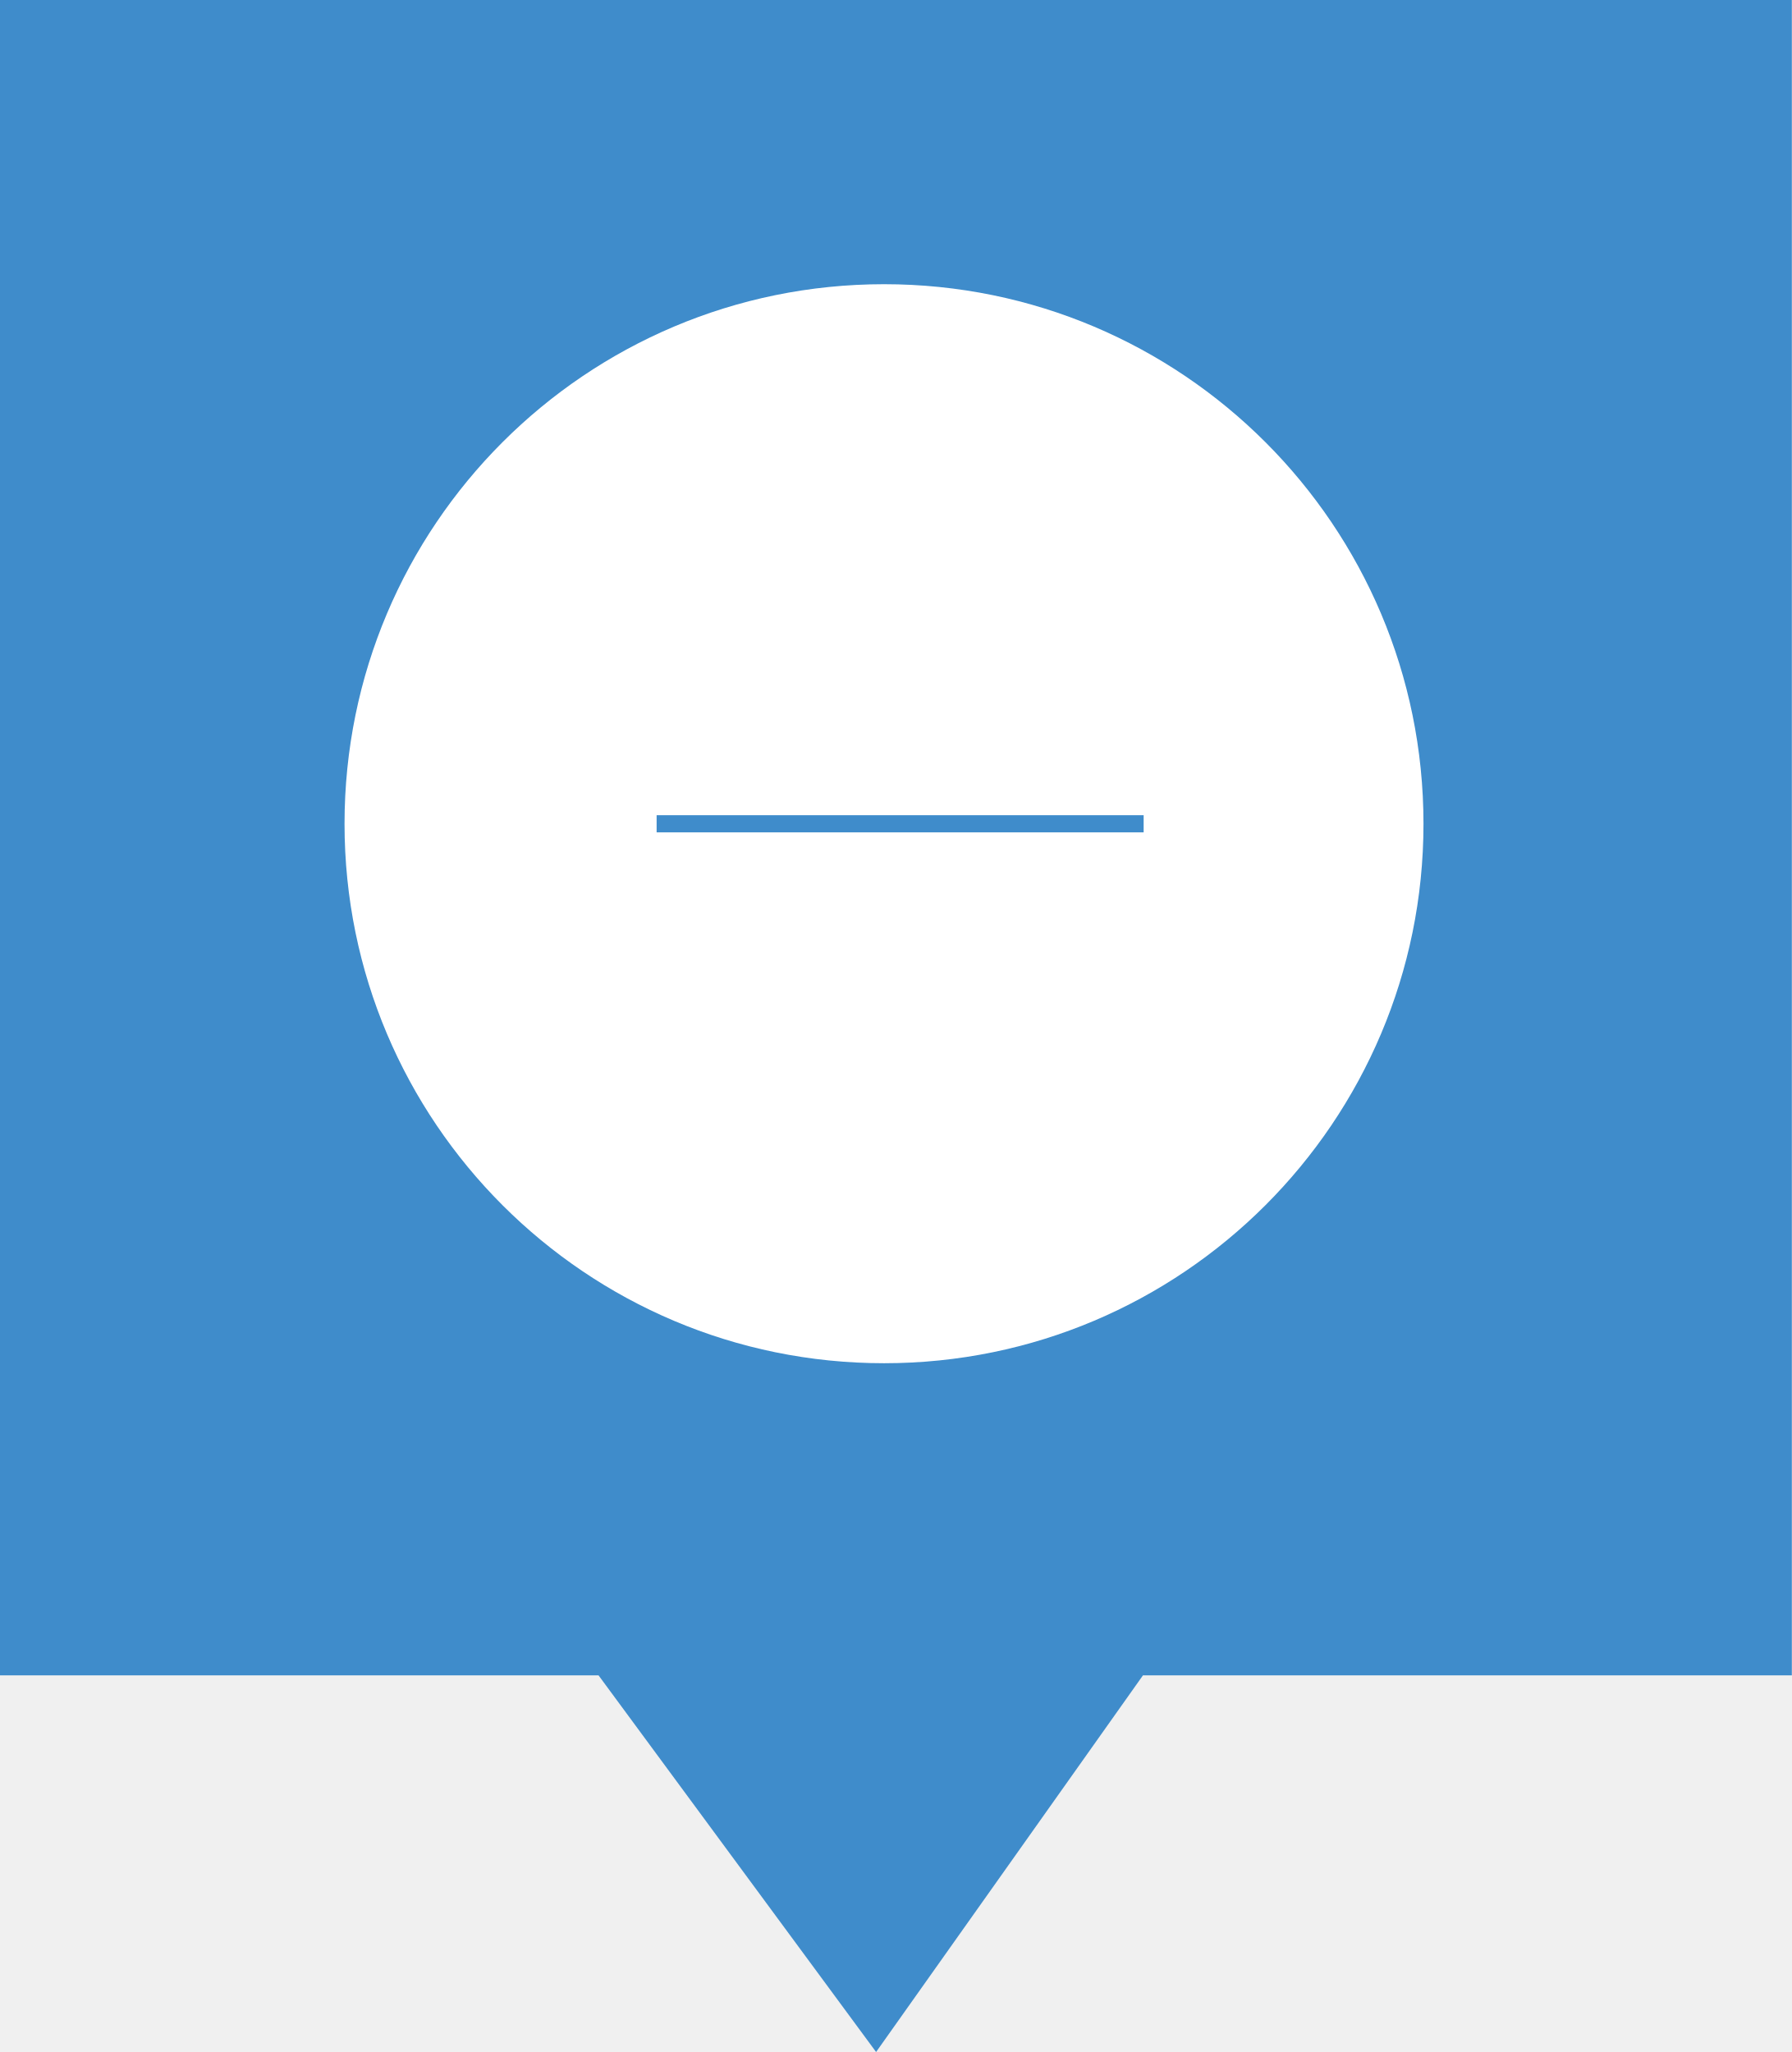
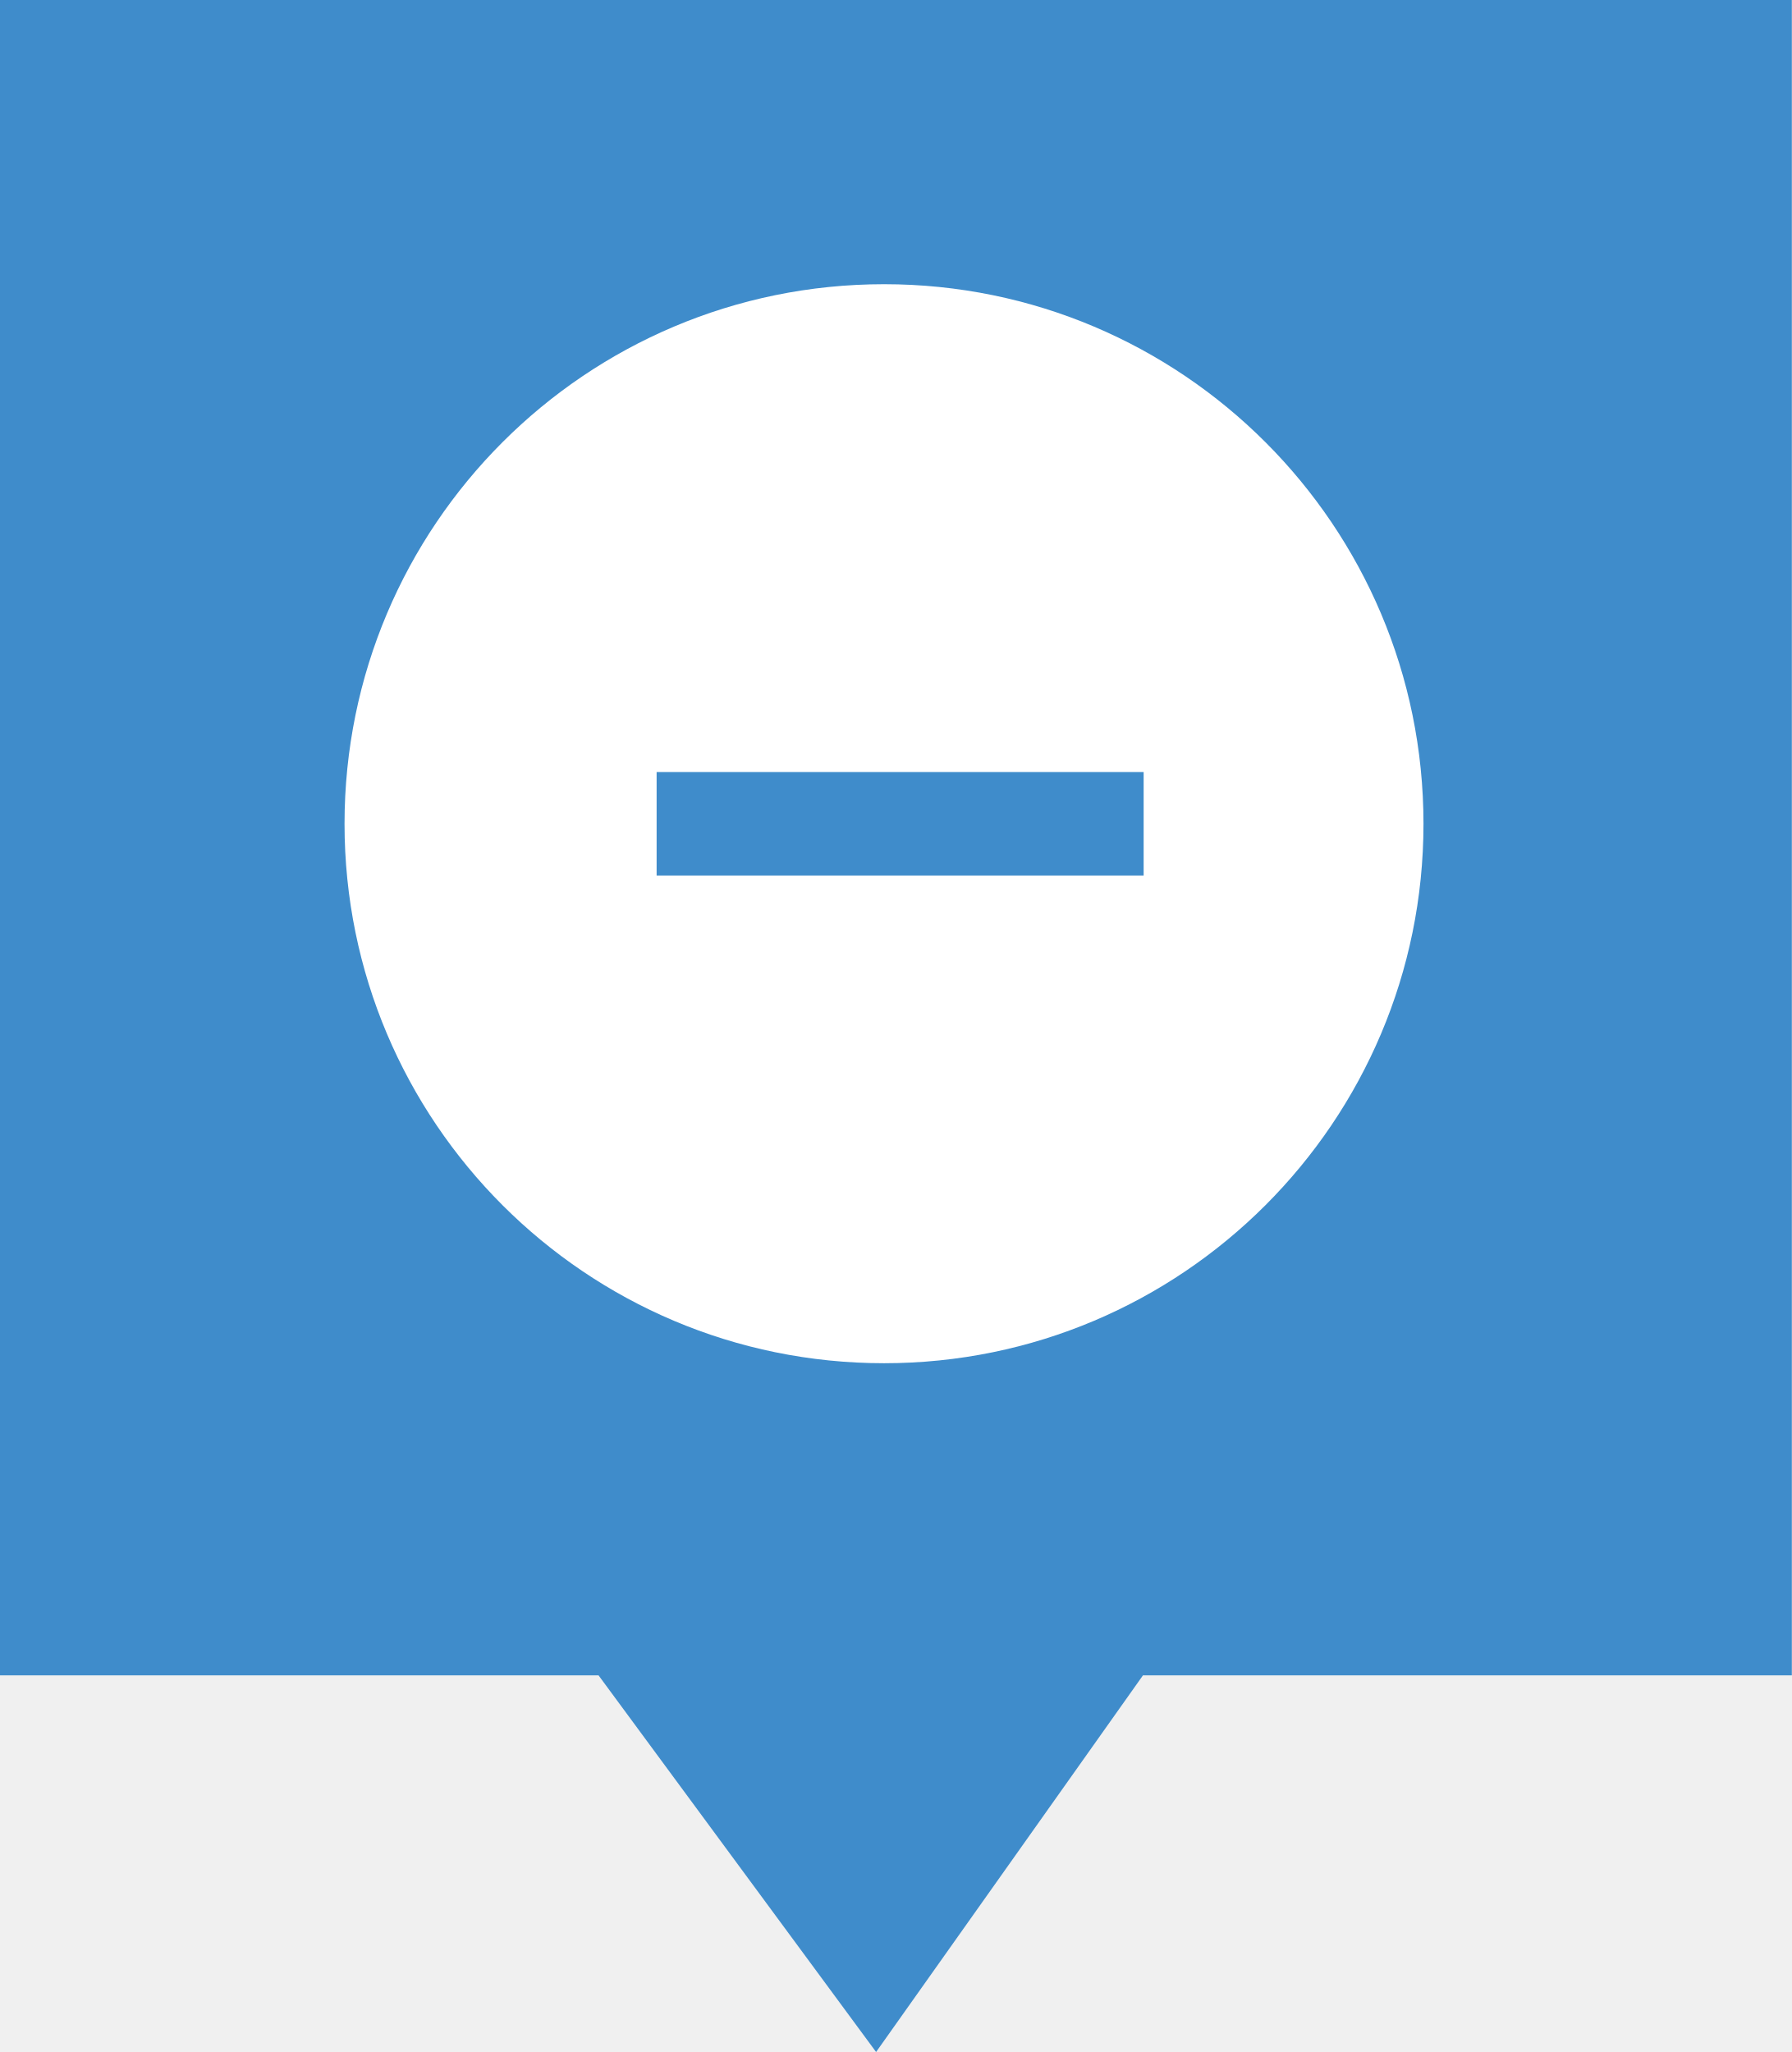
<svg xmlns="http://www.w3.org/2000/svg" version="1.1" id="Layer_1" x="0px" y="0px" width="69.275px" height="79.342px" viewBox="0 0 69.275 79.342" enable-background="new 0 0 69.275 79.342" xml:space="preserve">
+   <polygon fill="#3F8CCB" points="69.275,64.778 44.189,64.778 33.871,79.342 23.14,64.778 0,64.778 0,0 69.275,0 " />
+   <path fill="#FFFFFF" d="M55.034,31.852c0,11.517-9.341,20.858-20.854,20.858c-11.525,0-20.86-9.341-20.86-20.858  c0-11.526,9.334-20.863,20.86-20.863C45.693,10.989,55.034,20.326,55.034,31.852z" />
  <g>
-     <polygon fill="#3F8CCB" points="69.275,64.778 44.189,64.778 33.871,79.342 23.14,64.778 0,64.778 0,0 69.275,0  " />
-     <path fill="#FFFFFF" d="M55.034,31.852c0,11.517-9.341,20.858-20.854,20.858c-11.525,0-20.86-9.341-20.86-20.858   c0-11.526,9.334-20.863,20.86-20.863C45.693,10.989,55.034,20.326,55.034,31.852z" />
    <g>
-       <g>
-         <line fill="none" stroke="#3F8CCB" stroke-width="0.664" stroke-miterlimit="10" x1="44.215" y1="31.852" x2="25.386" y2="31.852" />
-       </g>
+       <line fill="none" stroke="#3F8CCB" stroke-width="4" stroke-miterlimit="10" x1="44.215" y1="31.852" x2="25.386" y2="31.852" />
    </g>
  </g>
</svg>
